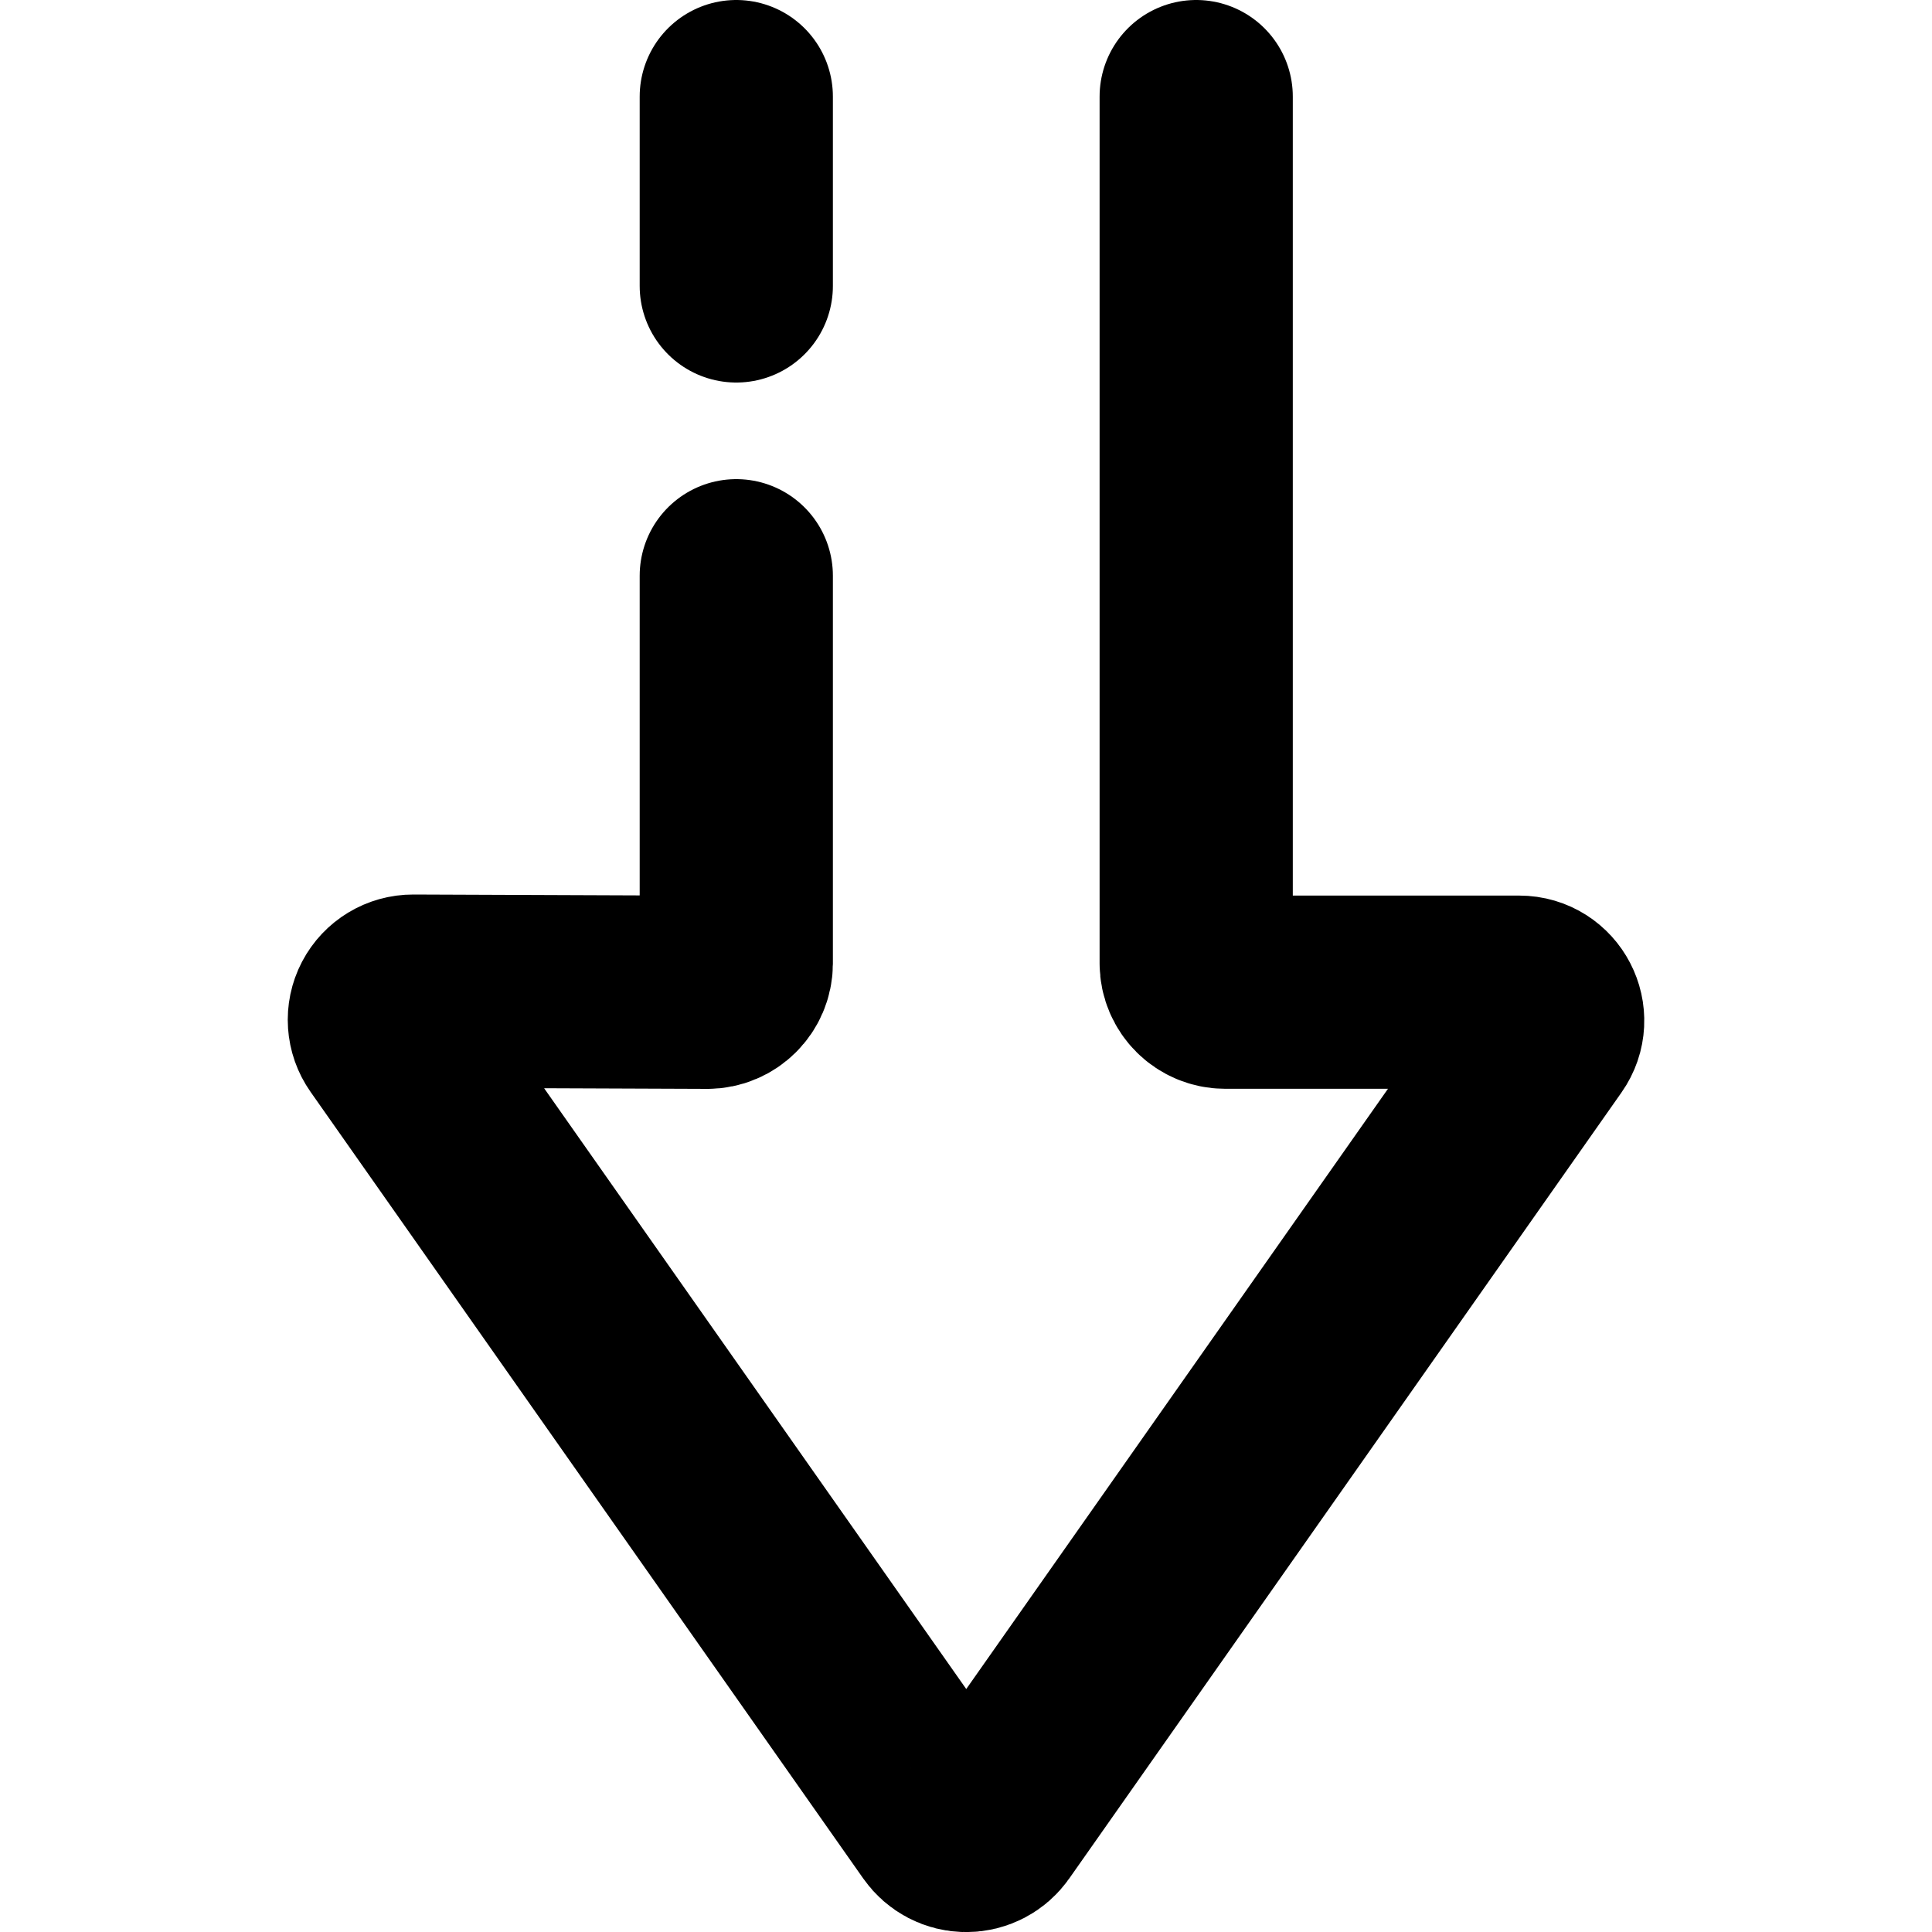
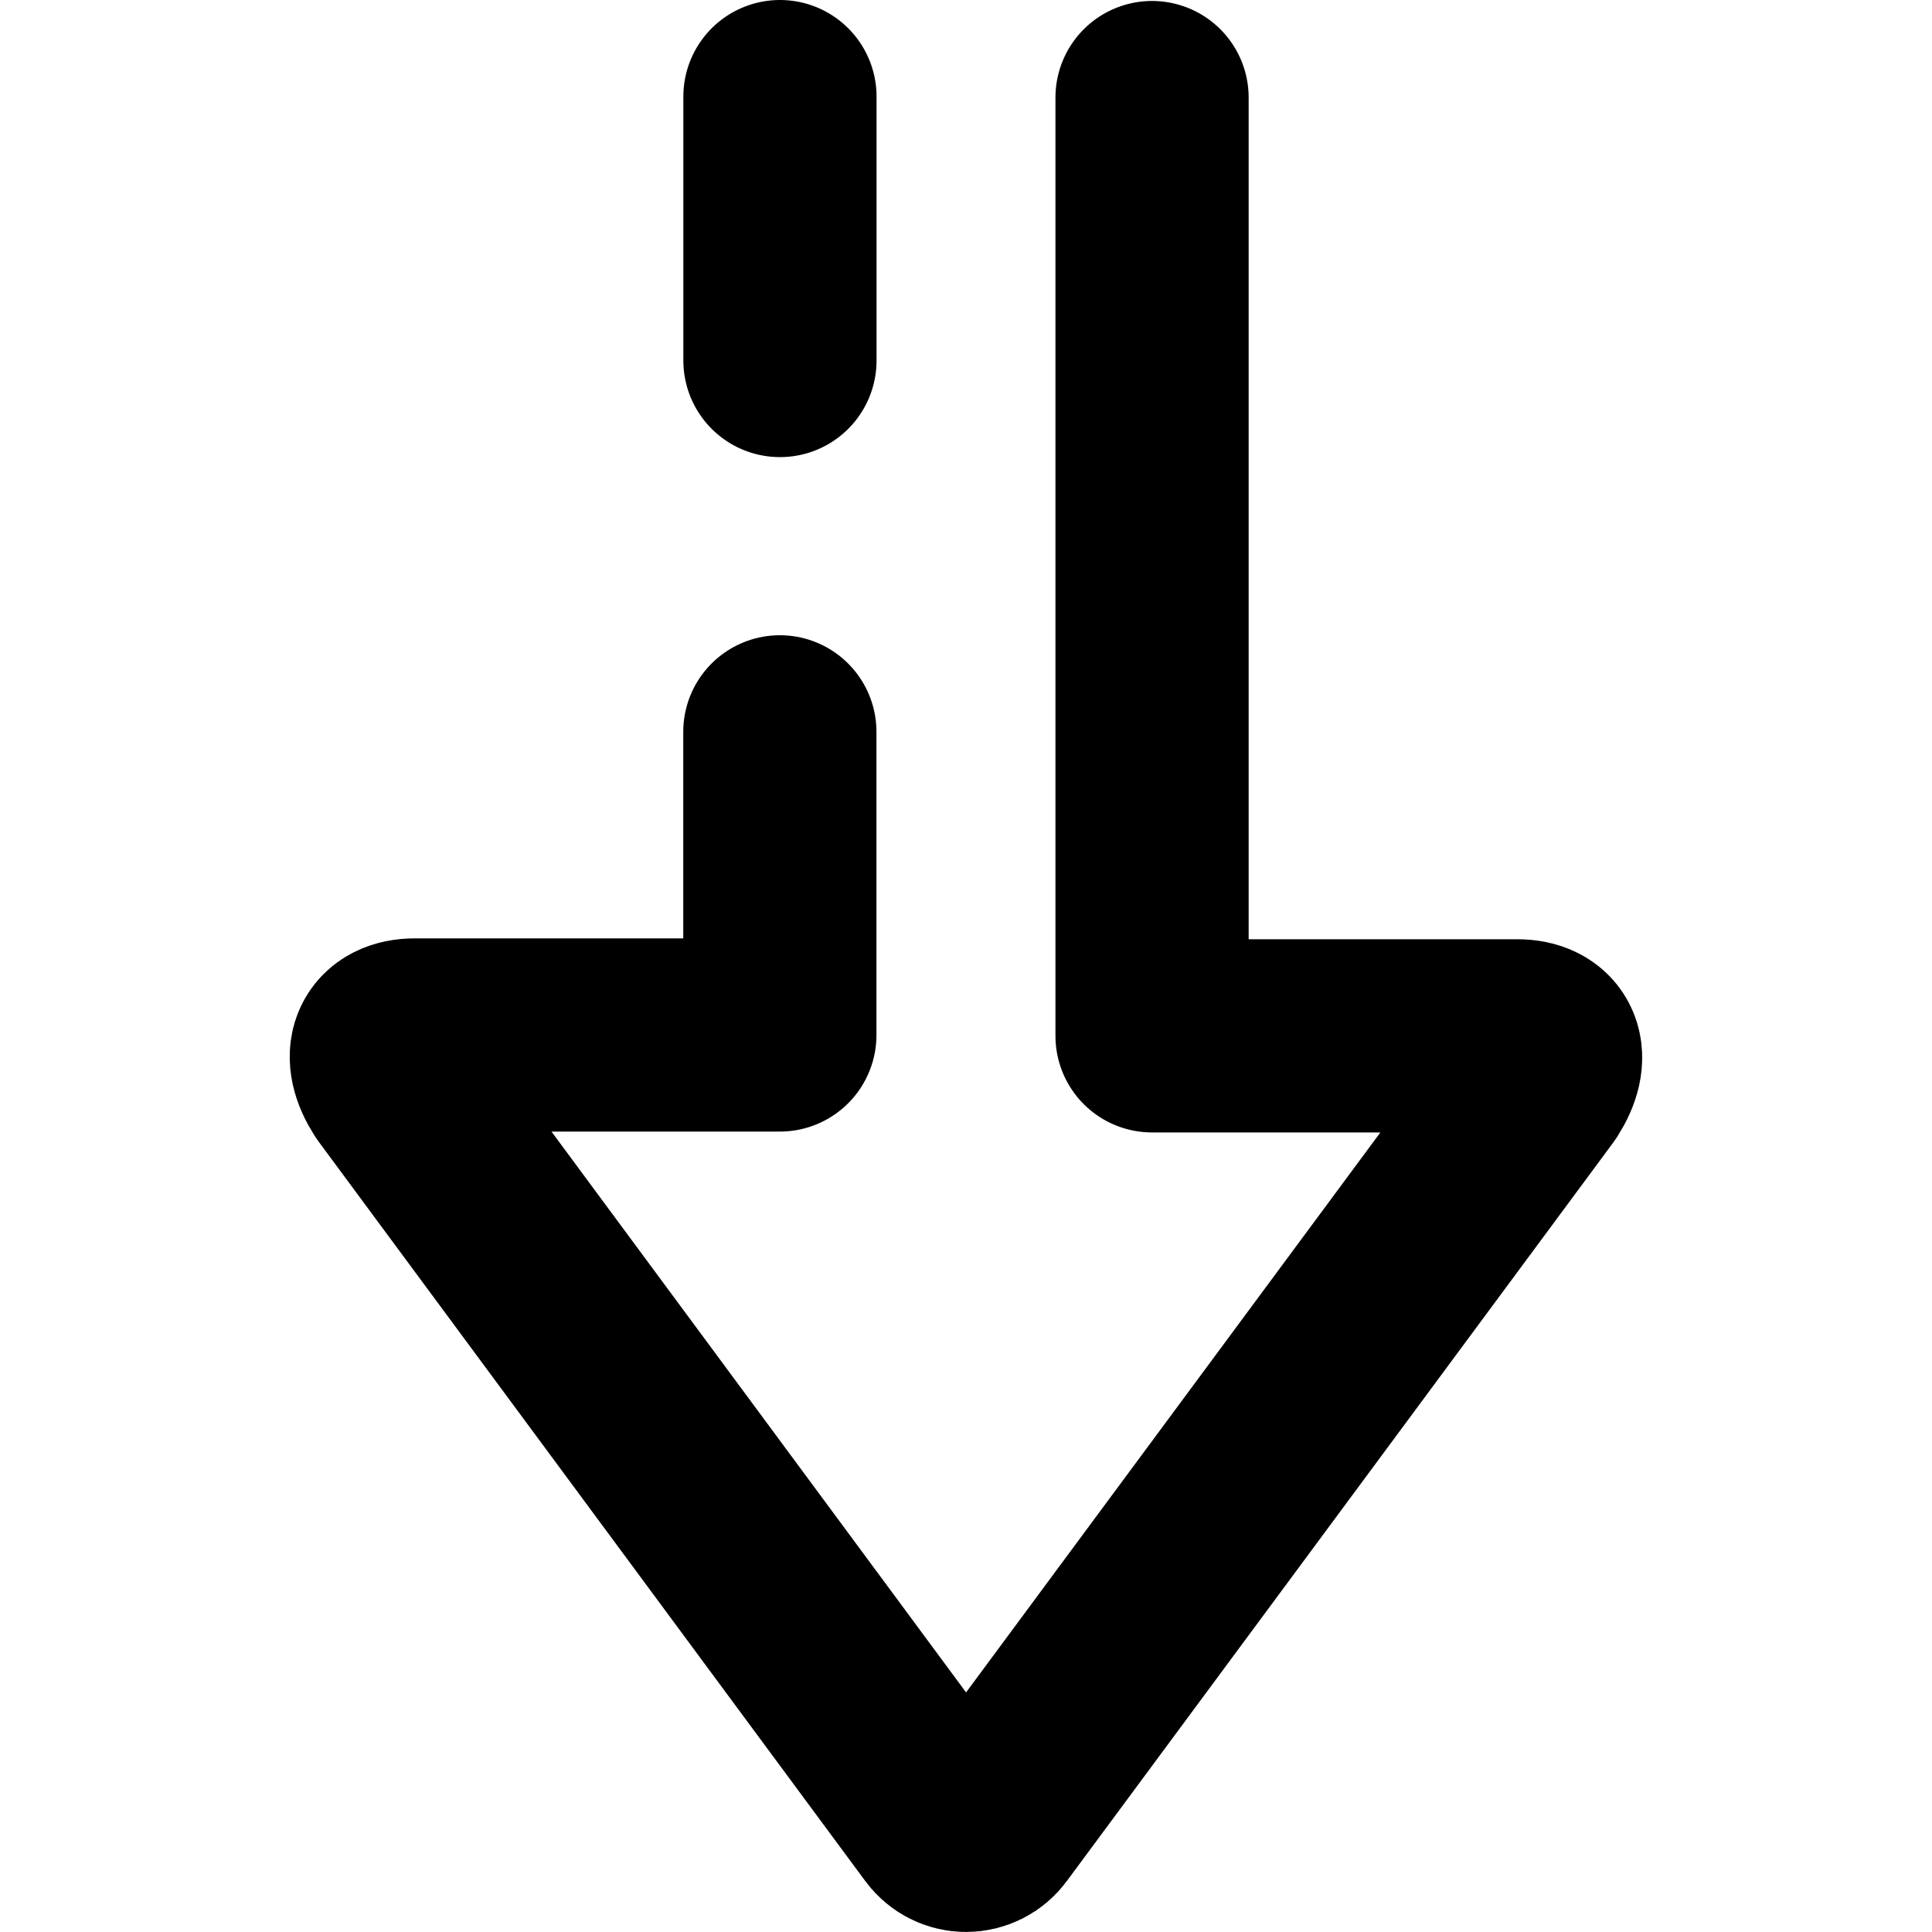
- <svg xmlns="http://www.w3.org/2000/svg" version="1.1" id="Layer_1" x="0" y="0" viewBox="0 0 20 20" xml:space="preserve">
-   <path d="M12.383 1v8.973a.3.3 0 00.3.298h3.044c.238 0 .378.269.24.464l-5.717 8.137a.302.302 0 01-.495 0l-5.722-8.144a.297.297 0 01.244-.468l3.045.012a.3.3 0 00.3-.298V5.96m0-3V1" fill="none" stroke="currentColor" stroke-width="2" stroke-linecap="round" stroke-linejoin="round" />
+ <svg xmlns="http://www.w3.org/2000/svg" version="1.1" id="received" x="0" y="0" viewBox="0 0 20 20" xml:space="preserve">
+   <path d="M8.074 3.732V1m3.852.01v9.713h3.78c.29 0 .387.202.193.506l-5.66 7.65a.296.296 0 01-.477 0L4.1 11.22c-.194-.304-.097-.506.194-.506h3.779V7.576" fill="none" stroke="currentColor" stroke-width="2" stroke-linecap="round" stroke-linejoin="round" />
</svg>
